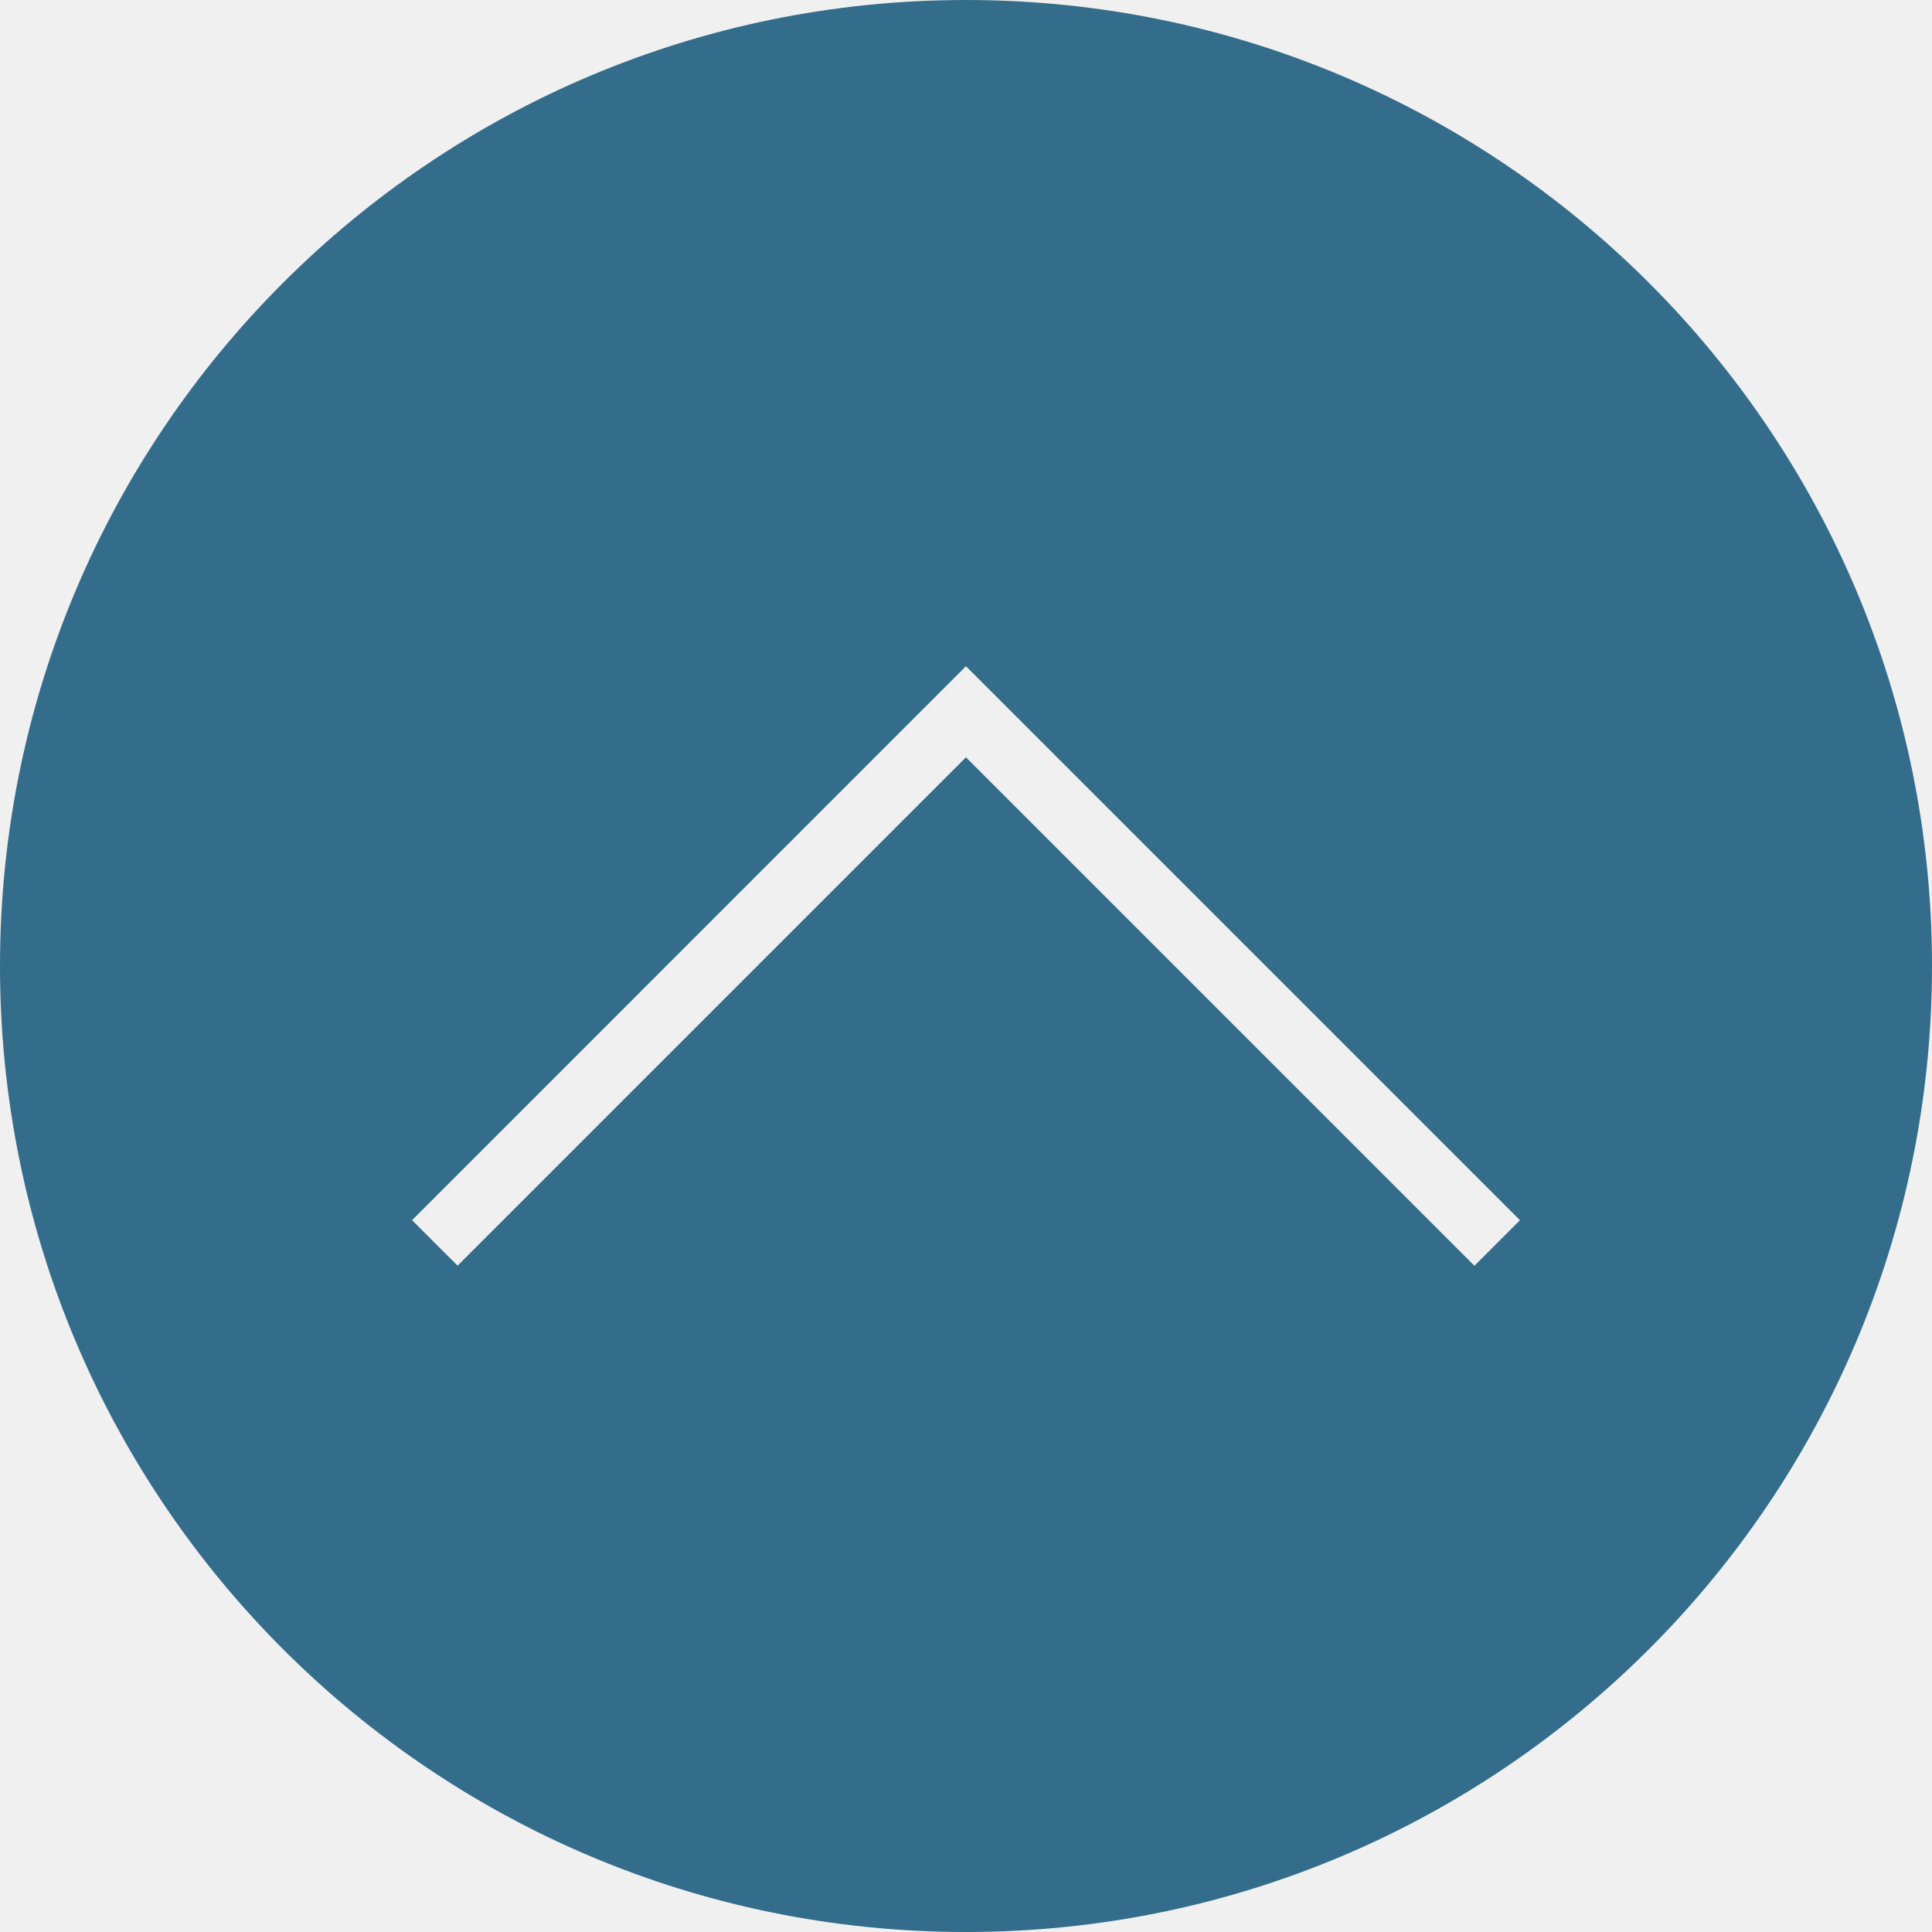
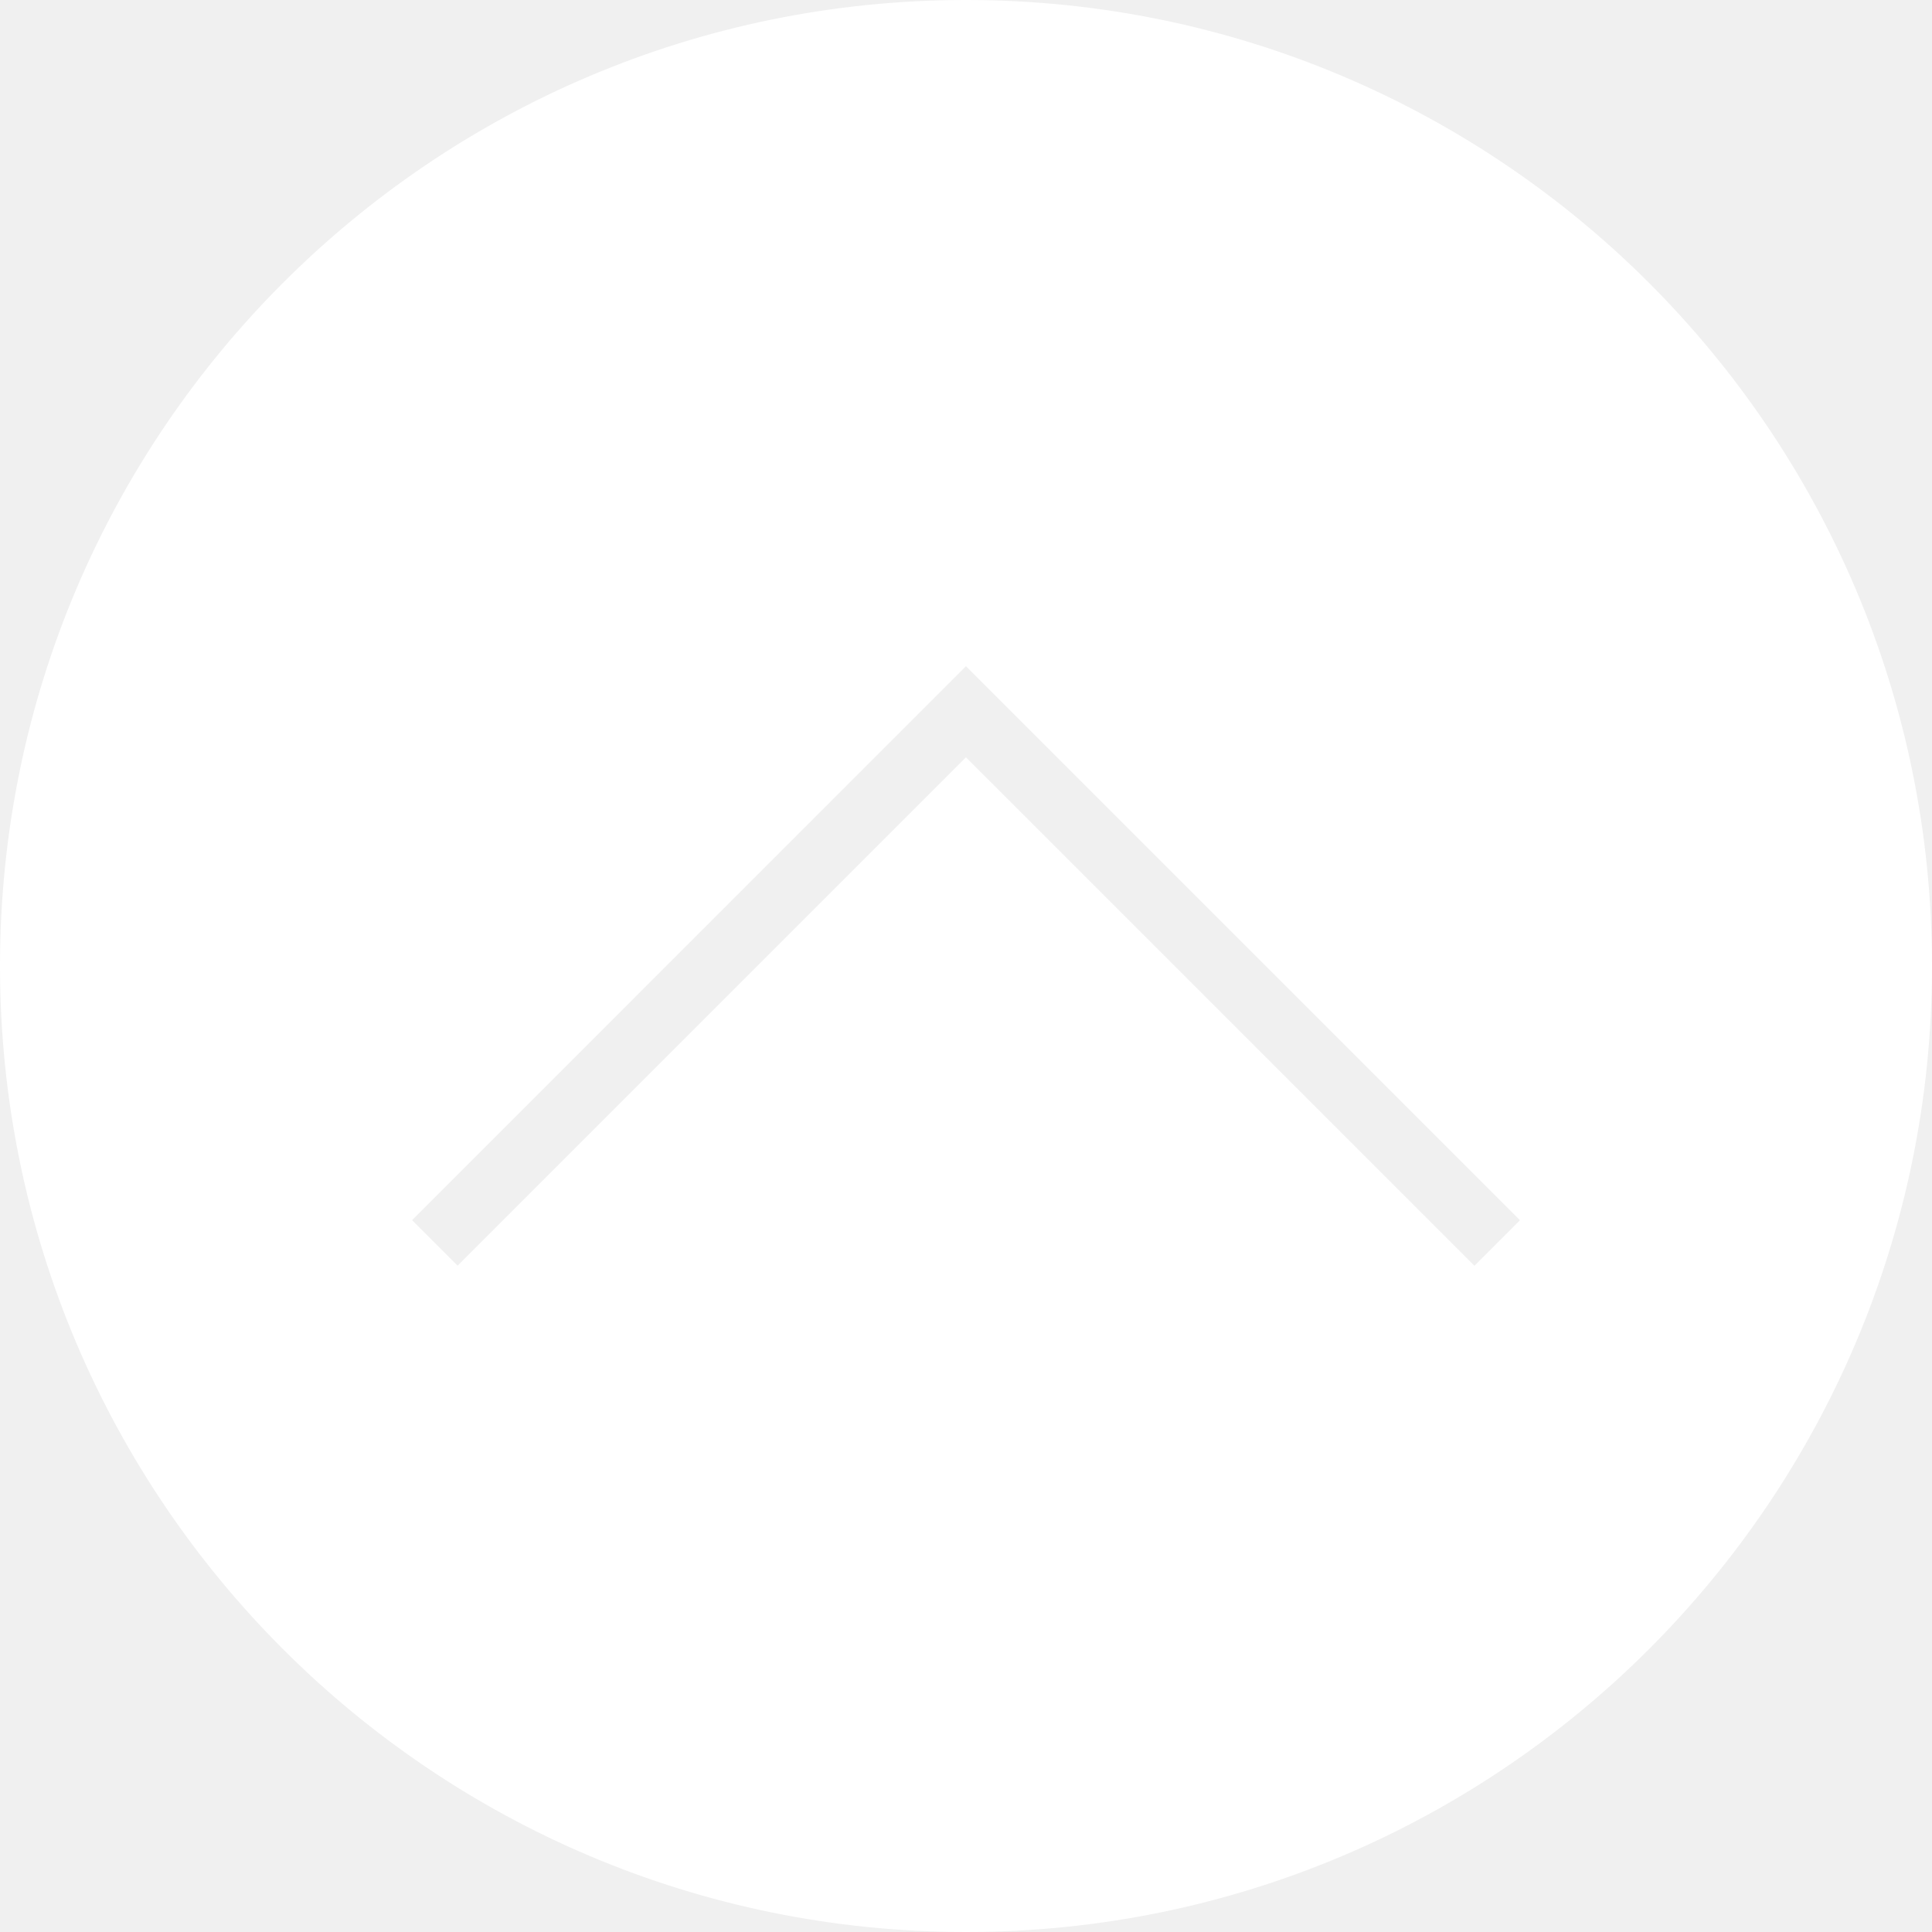
<svg xmlns="http://www.w3.org/2000/svg" height="800px" width="800px" version="1.1" id="Capa_1" viewBox="0 0 358.012 358.012" xml:space="preserve">
  <g>
-     <path style="fill:#336D8B" d="M179.006,358.012c98.865,0,179.006-80.141,179.006-179.006S277.871,0,179.006,0S0,80.141,0,179.006   S80.141,358.012,179.006,358.012z M84.795,234.54l-8.437-8.437L179,123.455l102.66,102.66l-8.437,8.437L179,140.335L84.795,234.54z   " />
+     <path style="fill:#ffffff" d="M179.006,358.012c98.865,0,179.006-80.141,179.006-179.006S277.871,0,179.006,0S0,80.141,0,179.006   S80.141,358.012,179.006,358.012z M84.795,234.54l-8.437-8.437L179,123.455l102.66,102.66l-8.437,8.437L179,140.335L84.795,234.54z   " />
  </g>
</svg>
